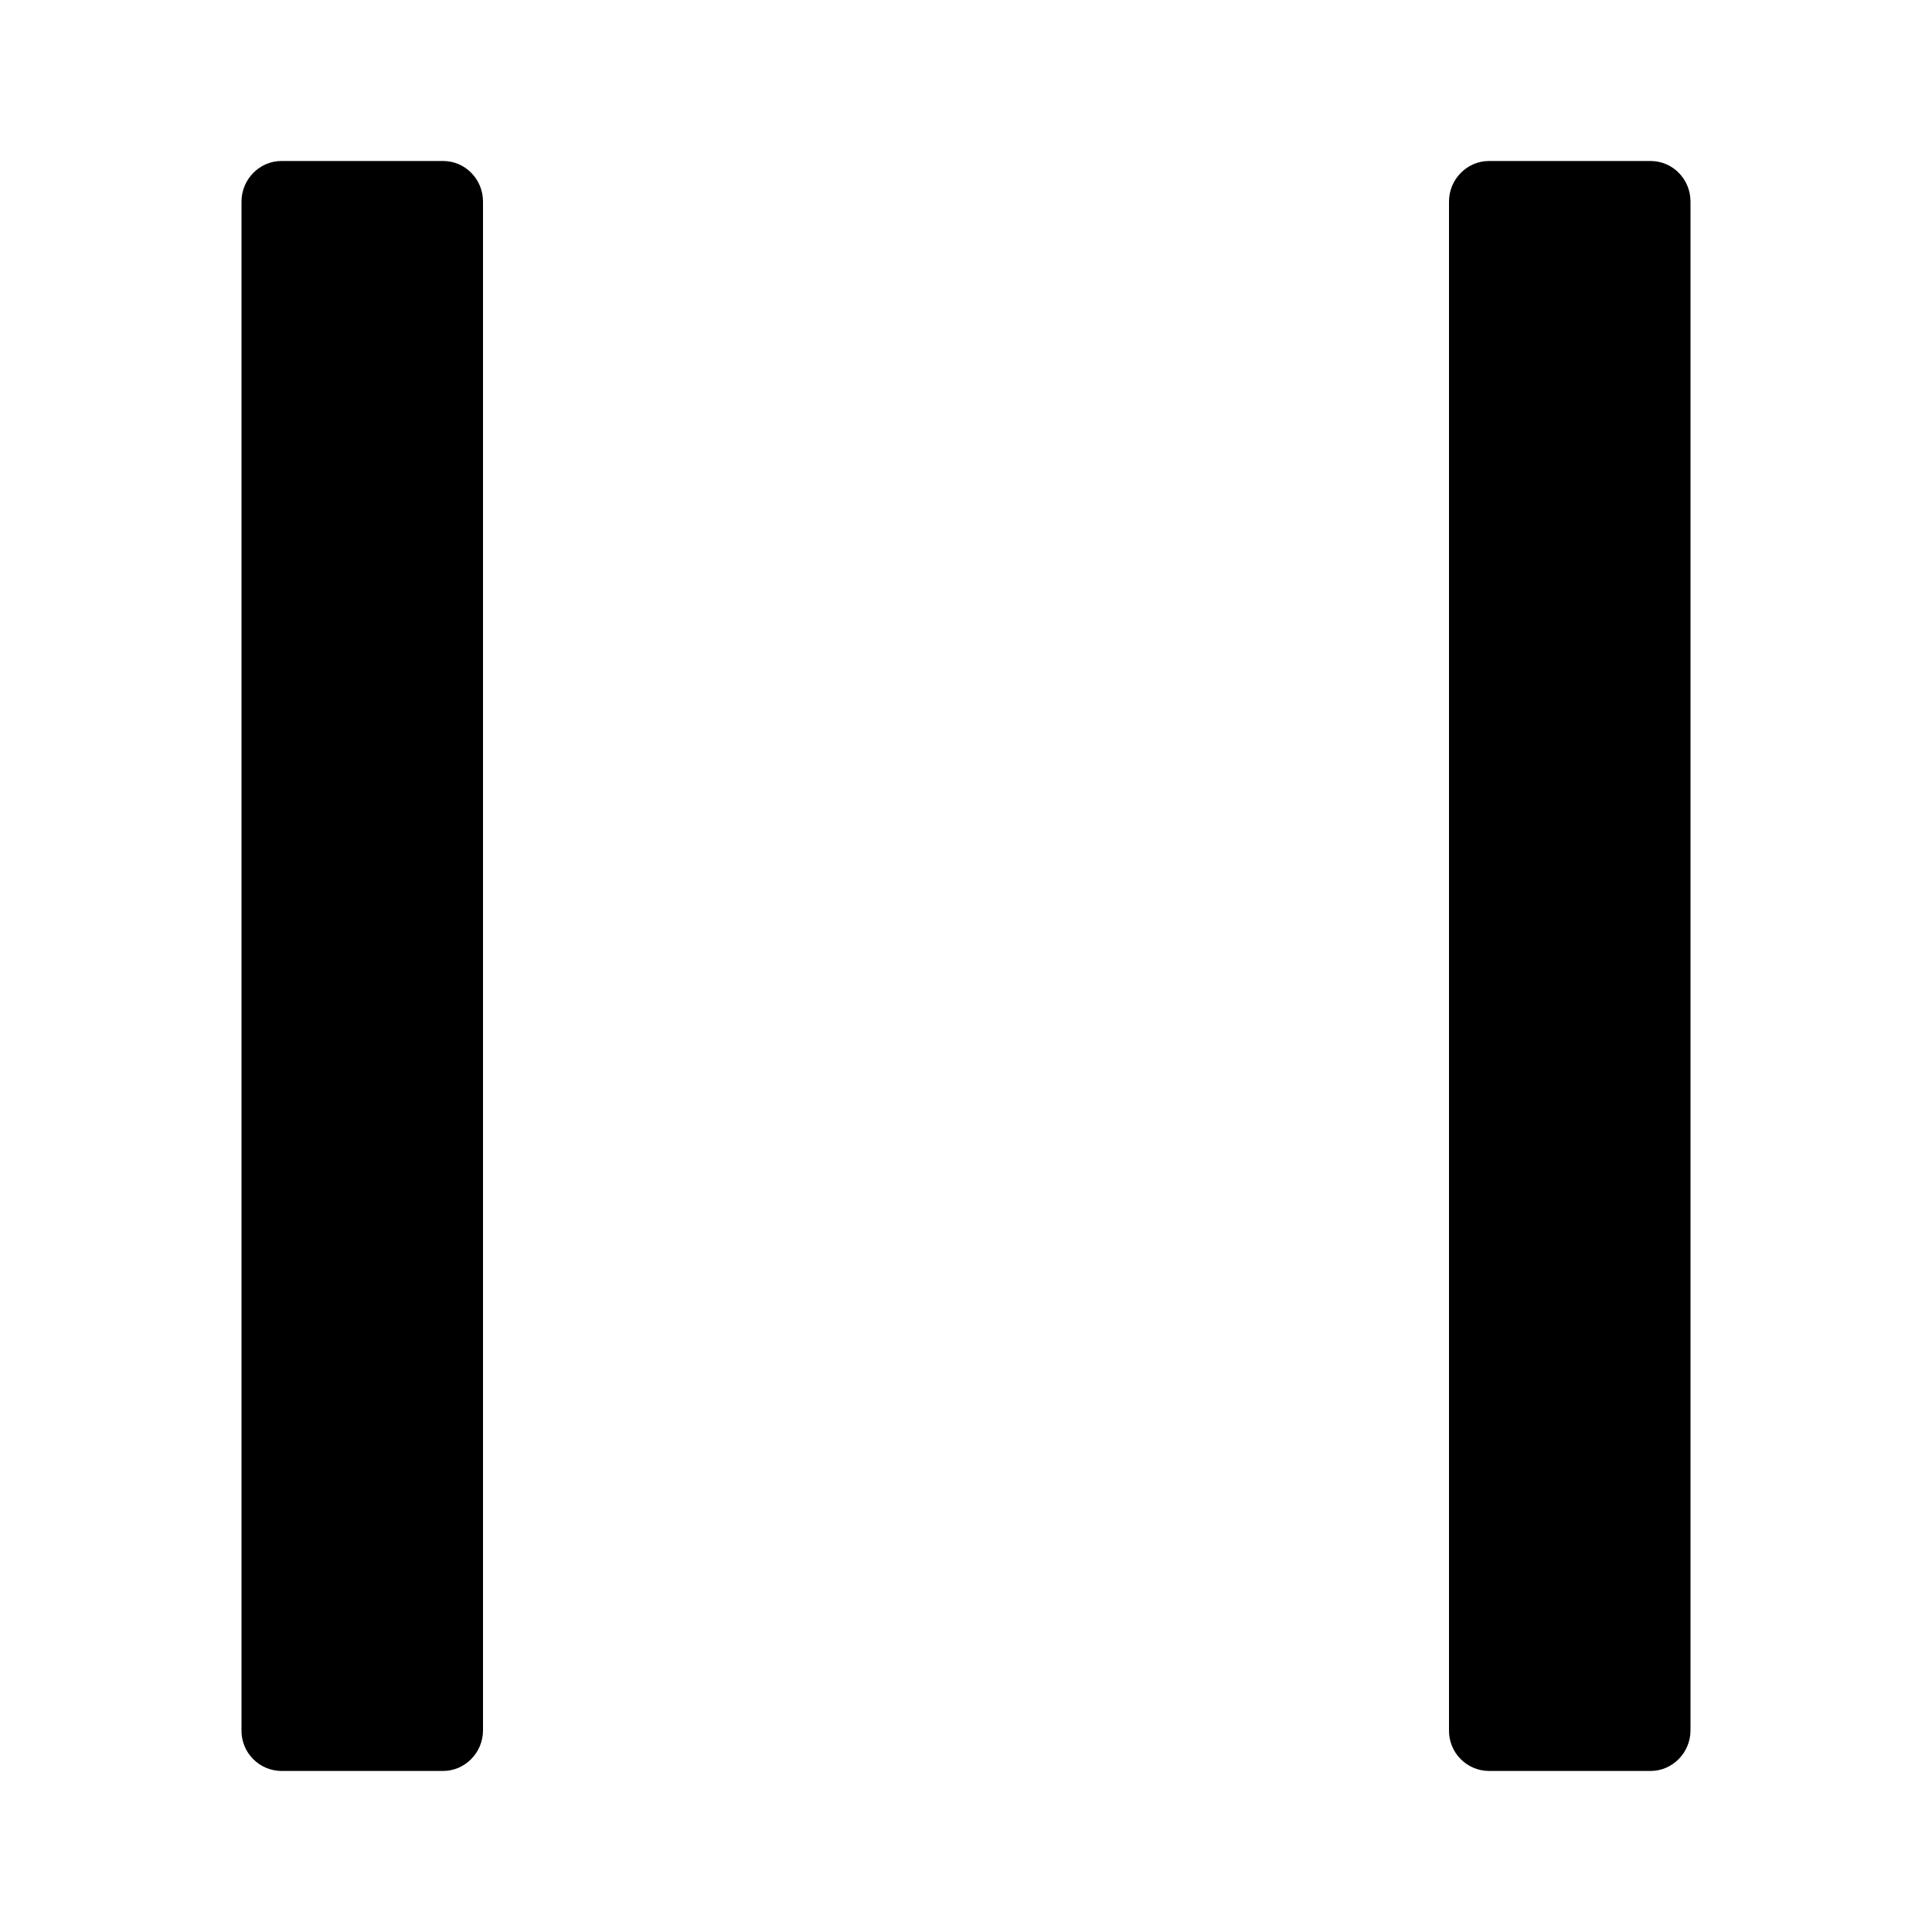
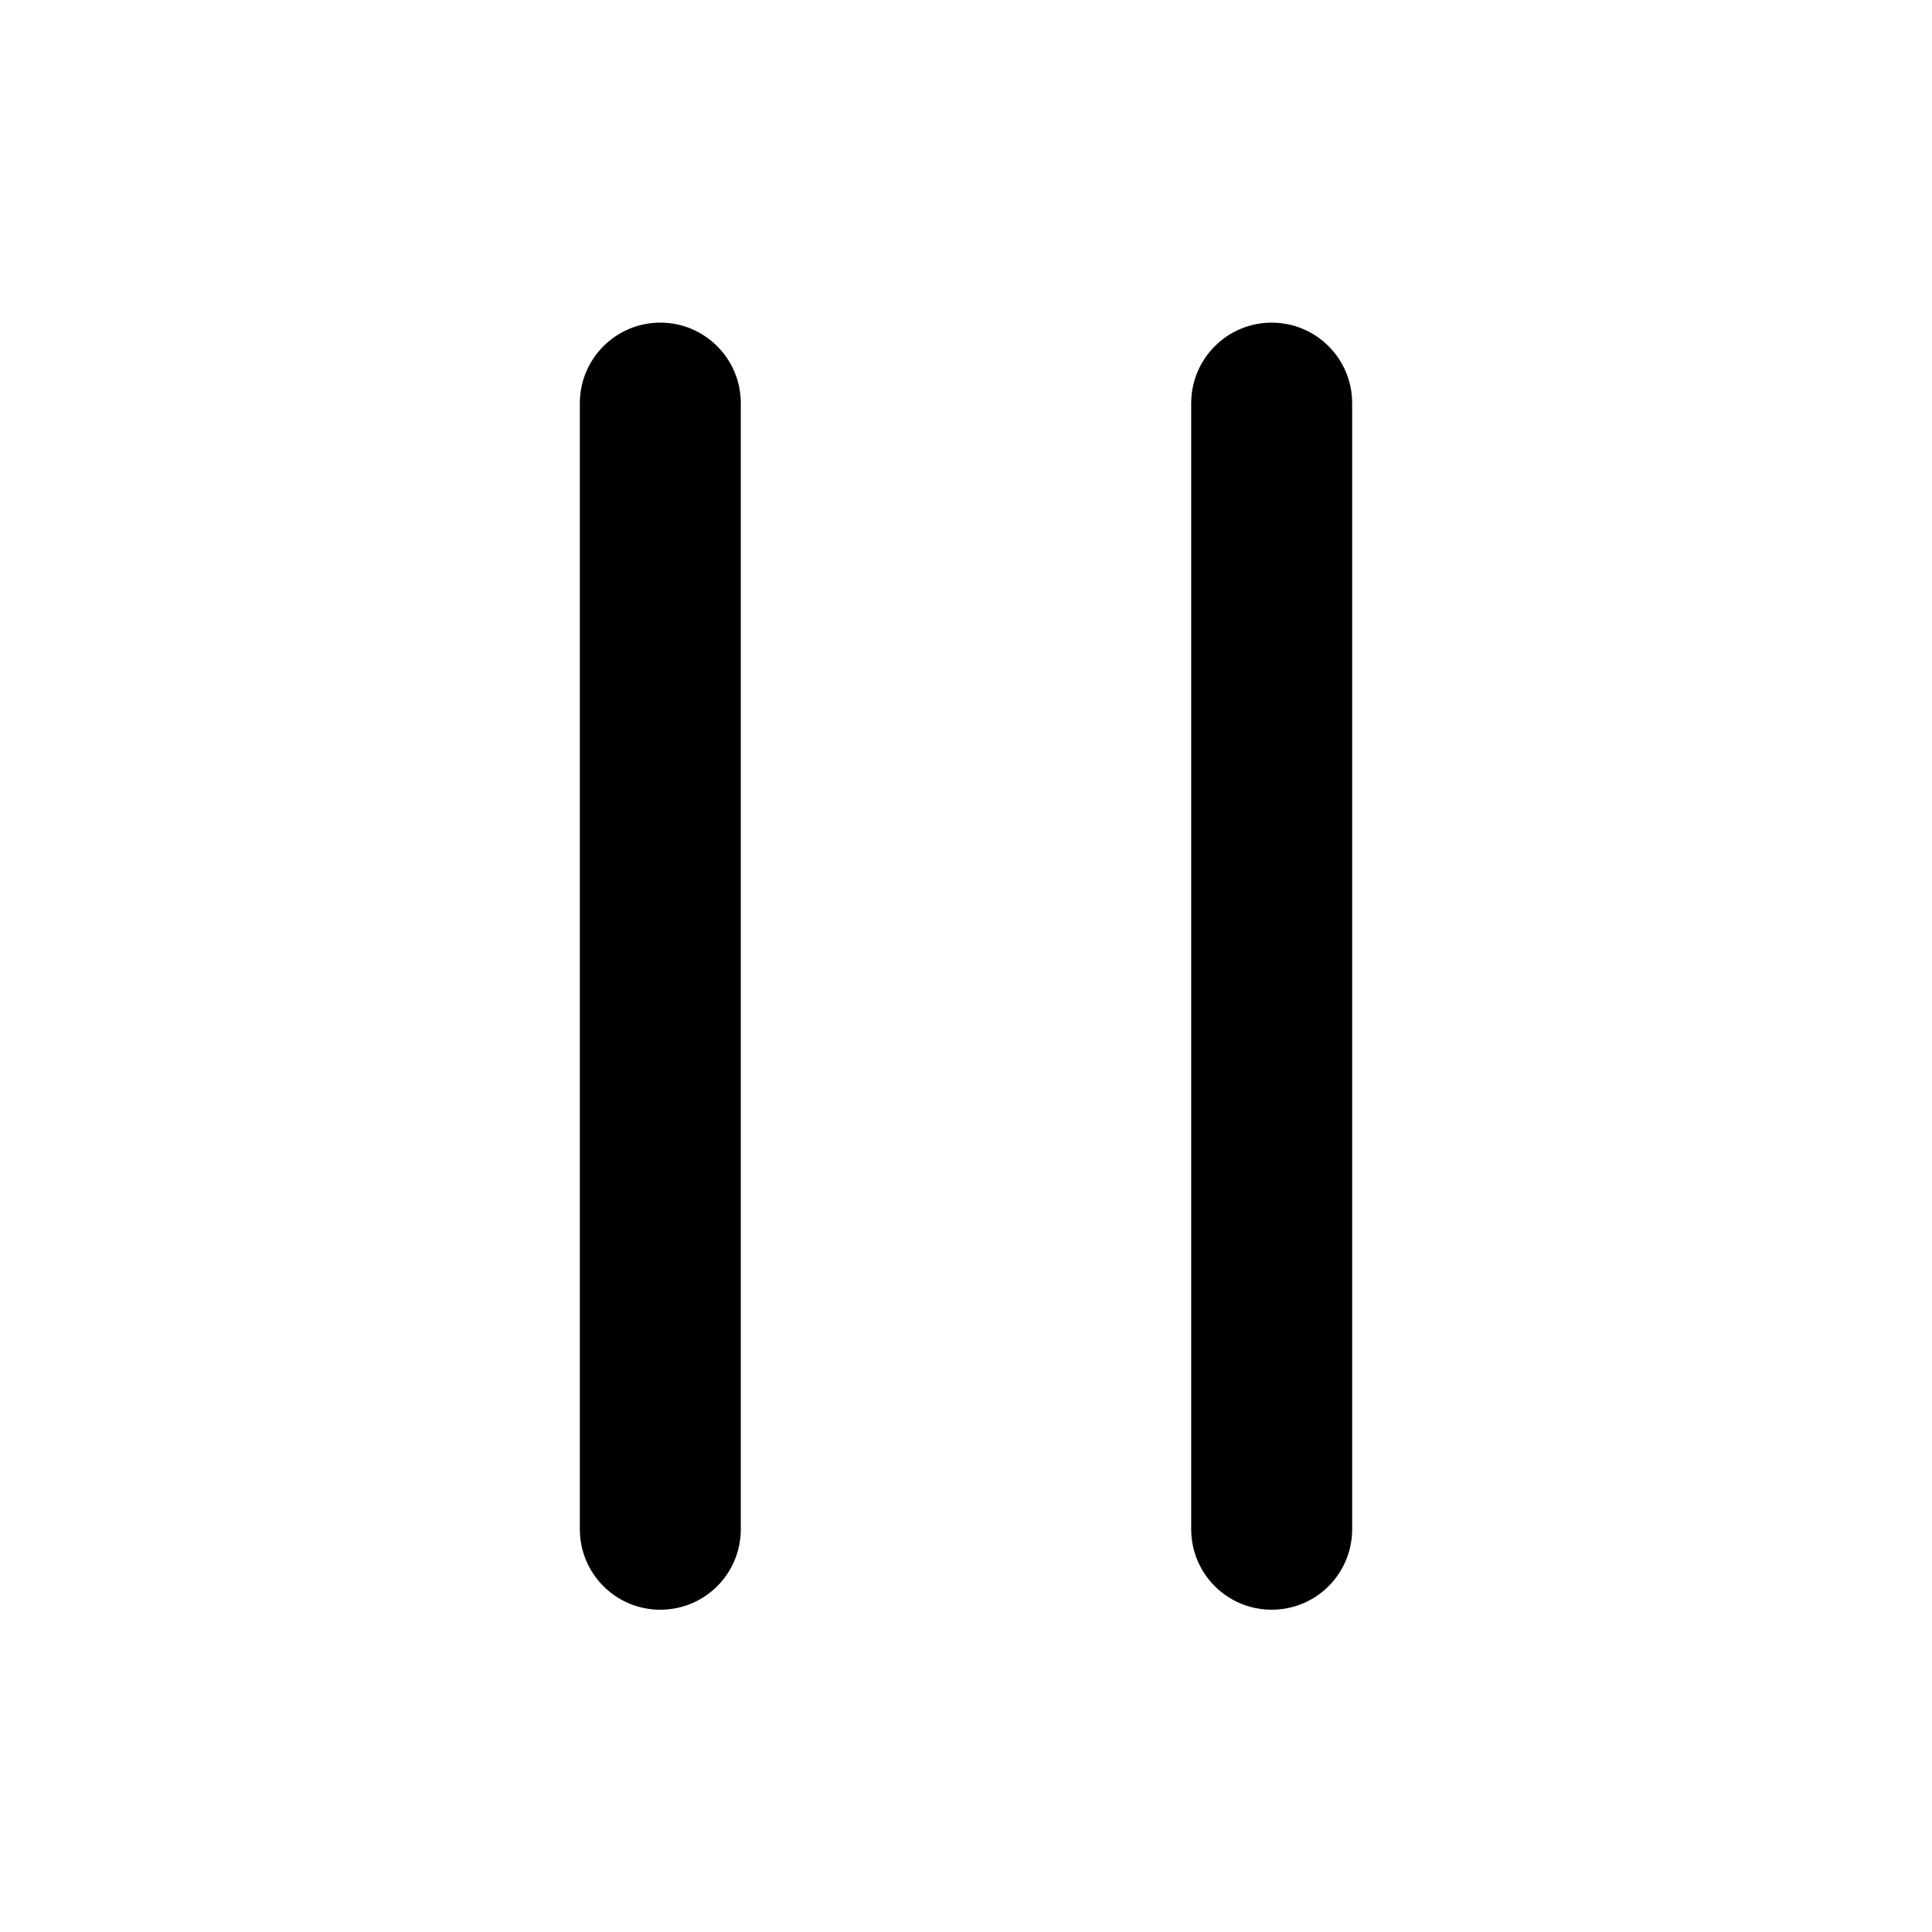
- <svg xmlns="http://www.w3.org/2000/svg" width="32" height="32" class="icon" p-id="2606" t="1680244338884" version="1.1" viewBox="0 0 1024 1024">
-   <path d="M128 106.859C128 94.976 137.621 85.333 149.12 85.333h85.76c11.648 0 21.12 9.6 21.12 21.525V917.12c0 11.883-9.621 21.525-21.12 21.525H149.12A21.291 21.291 0 0 1 128 917.141V106.88z m640 0c0-11.883 9.621-21.525 21.12-21.525h85.76c11.648 0 21.12 9.6 21.12 21.525V917.12c0 11.883-9.621 21.525-21.12 21.525h-85.76a21.291 21.291 0 0 1-21.12-21.525V106.88z" p-id="2607" />
+ <svg xmlns="http://www.w3.org/2000/svg" width="16" height="16" viewBox="0 0 16 16" fill="none">
+   <path fill-rule="evenodd" clip-rule="evenodd" d="M5.468 2.672C5.837 2.672 6.135 2.971 6.135 3.339L6.135 12.664C6.135 13.033 5.837 13.331 5.468 13.331C5.1 13.331 4.802 13.033 4.802 12.664L4.802 3.339C4.802 2.971 5.1 2.672 5.468 2.672Z" fill="currentColor" />
+   <path fill-rule="evenodd" clip-rule="evenodd" d="M10.532 2.672C10.9 2.672 11.198 2.971 11.198 3.339V12.664C11.198 13.033 10.9 13.331 10.532 13.331C10.163 13.331 9.865 13.033 9.865 12.664L9.865 3.339C9.865 2.971 10.163 2.672 10.532 2.672Z" fill="currentColor" />
</svg>
